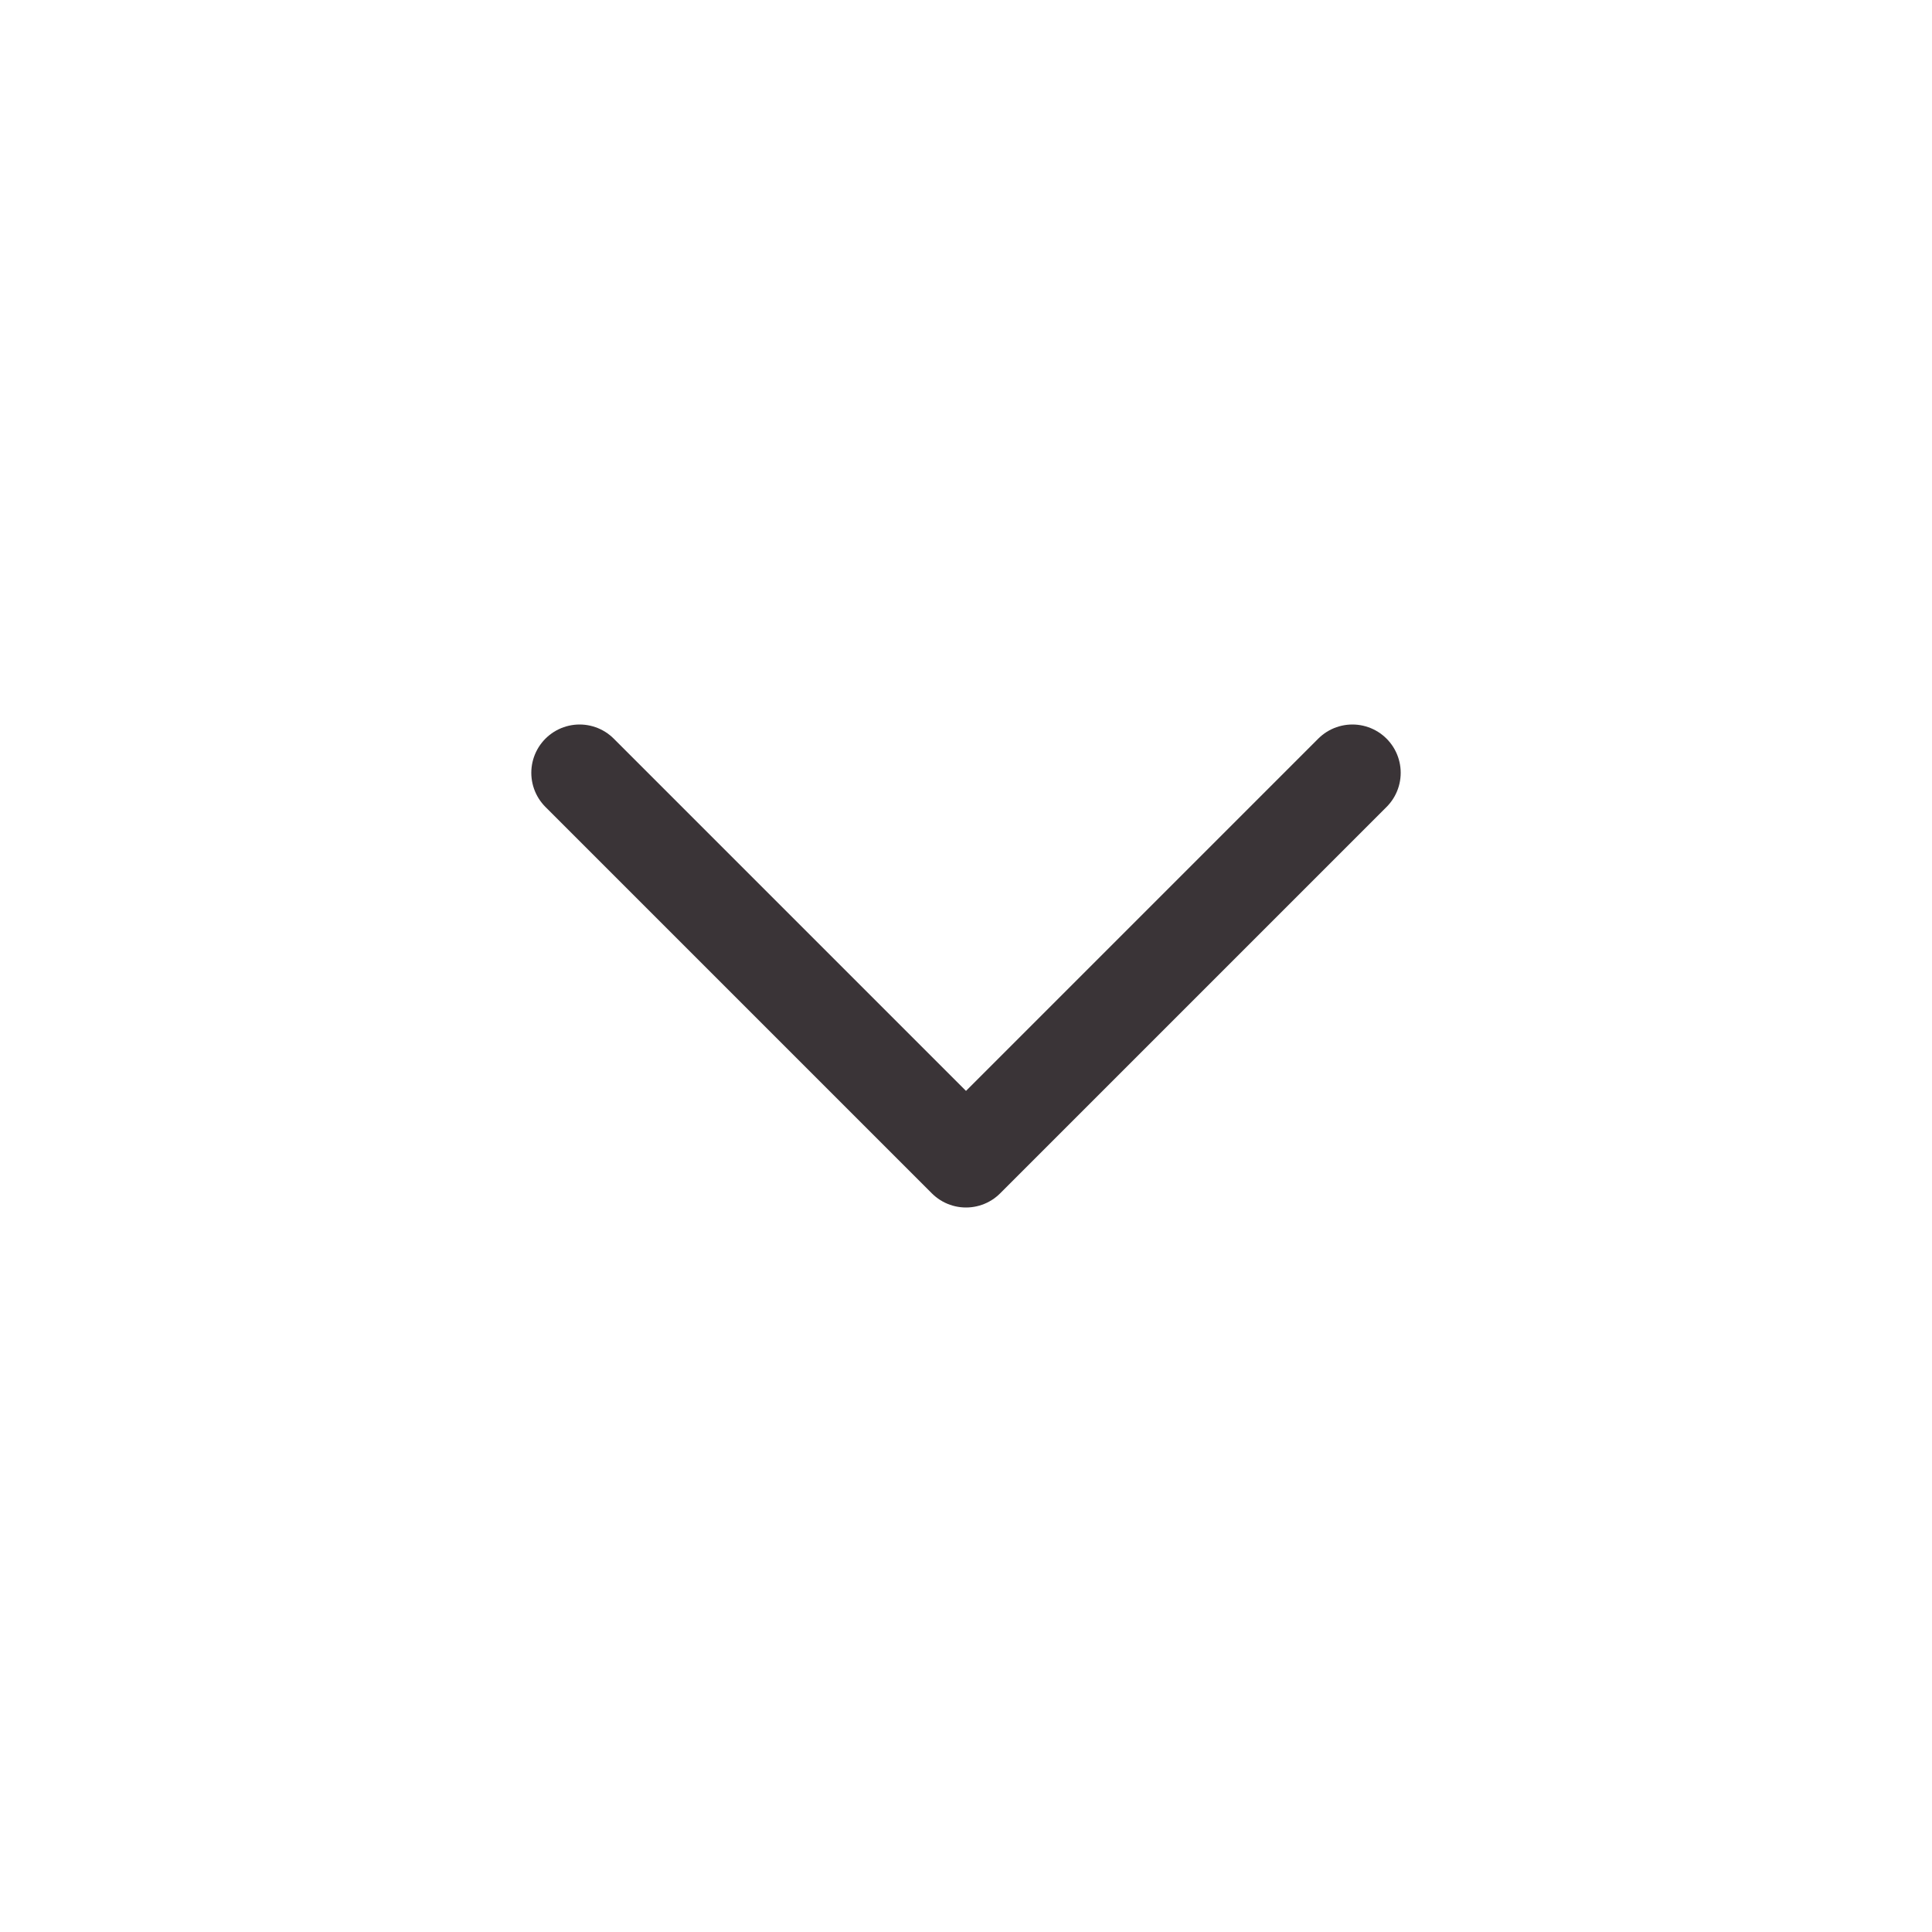
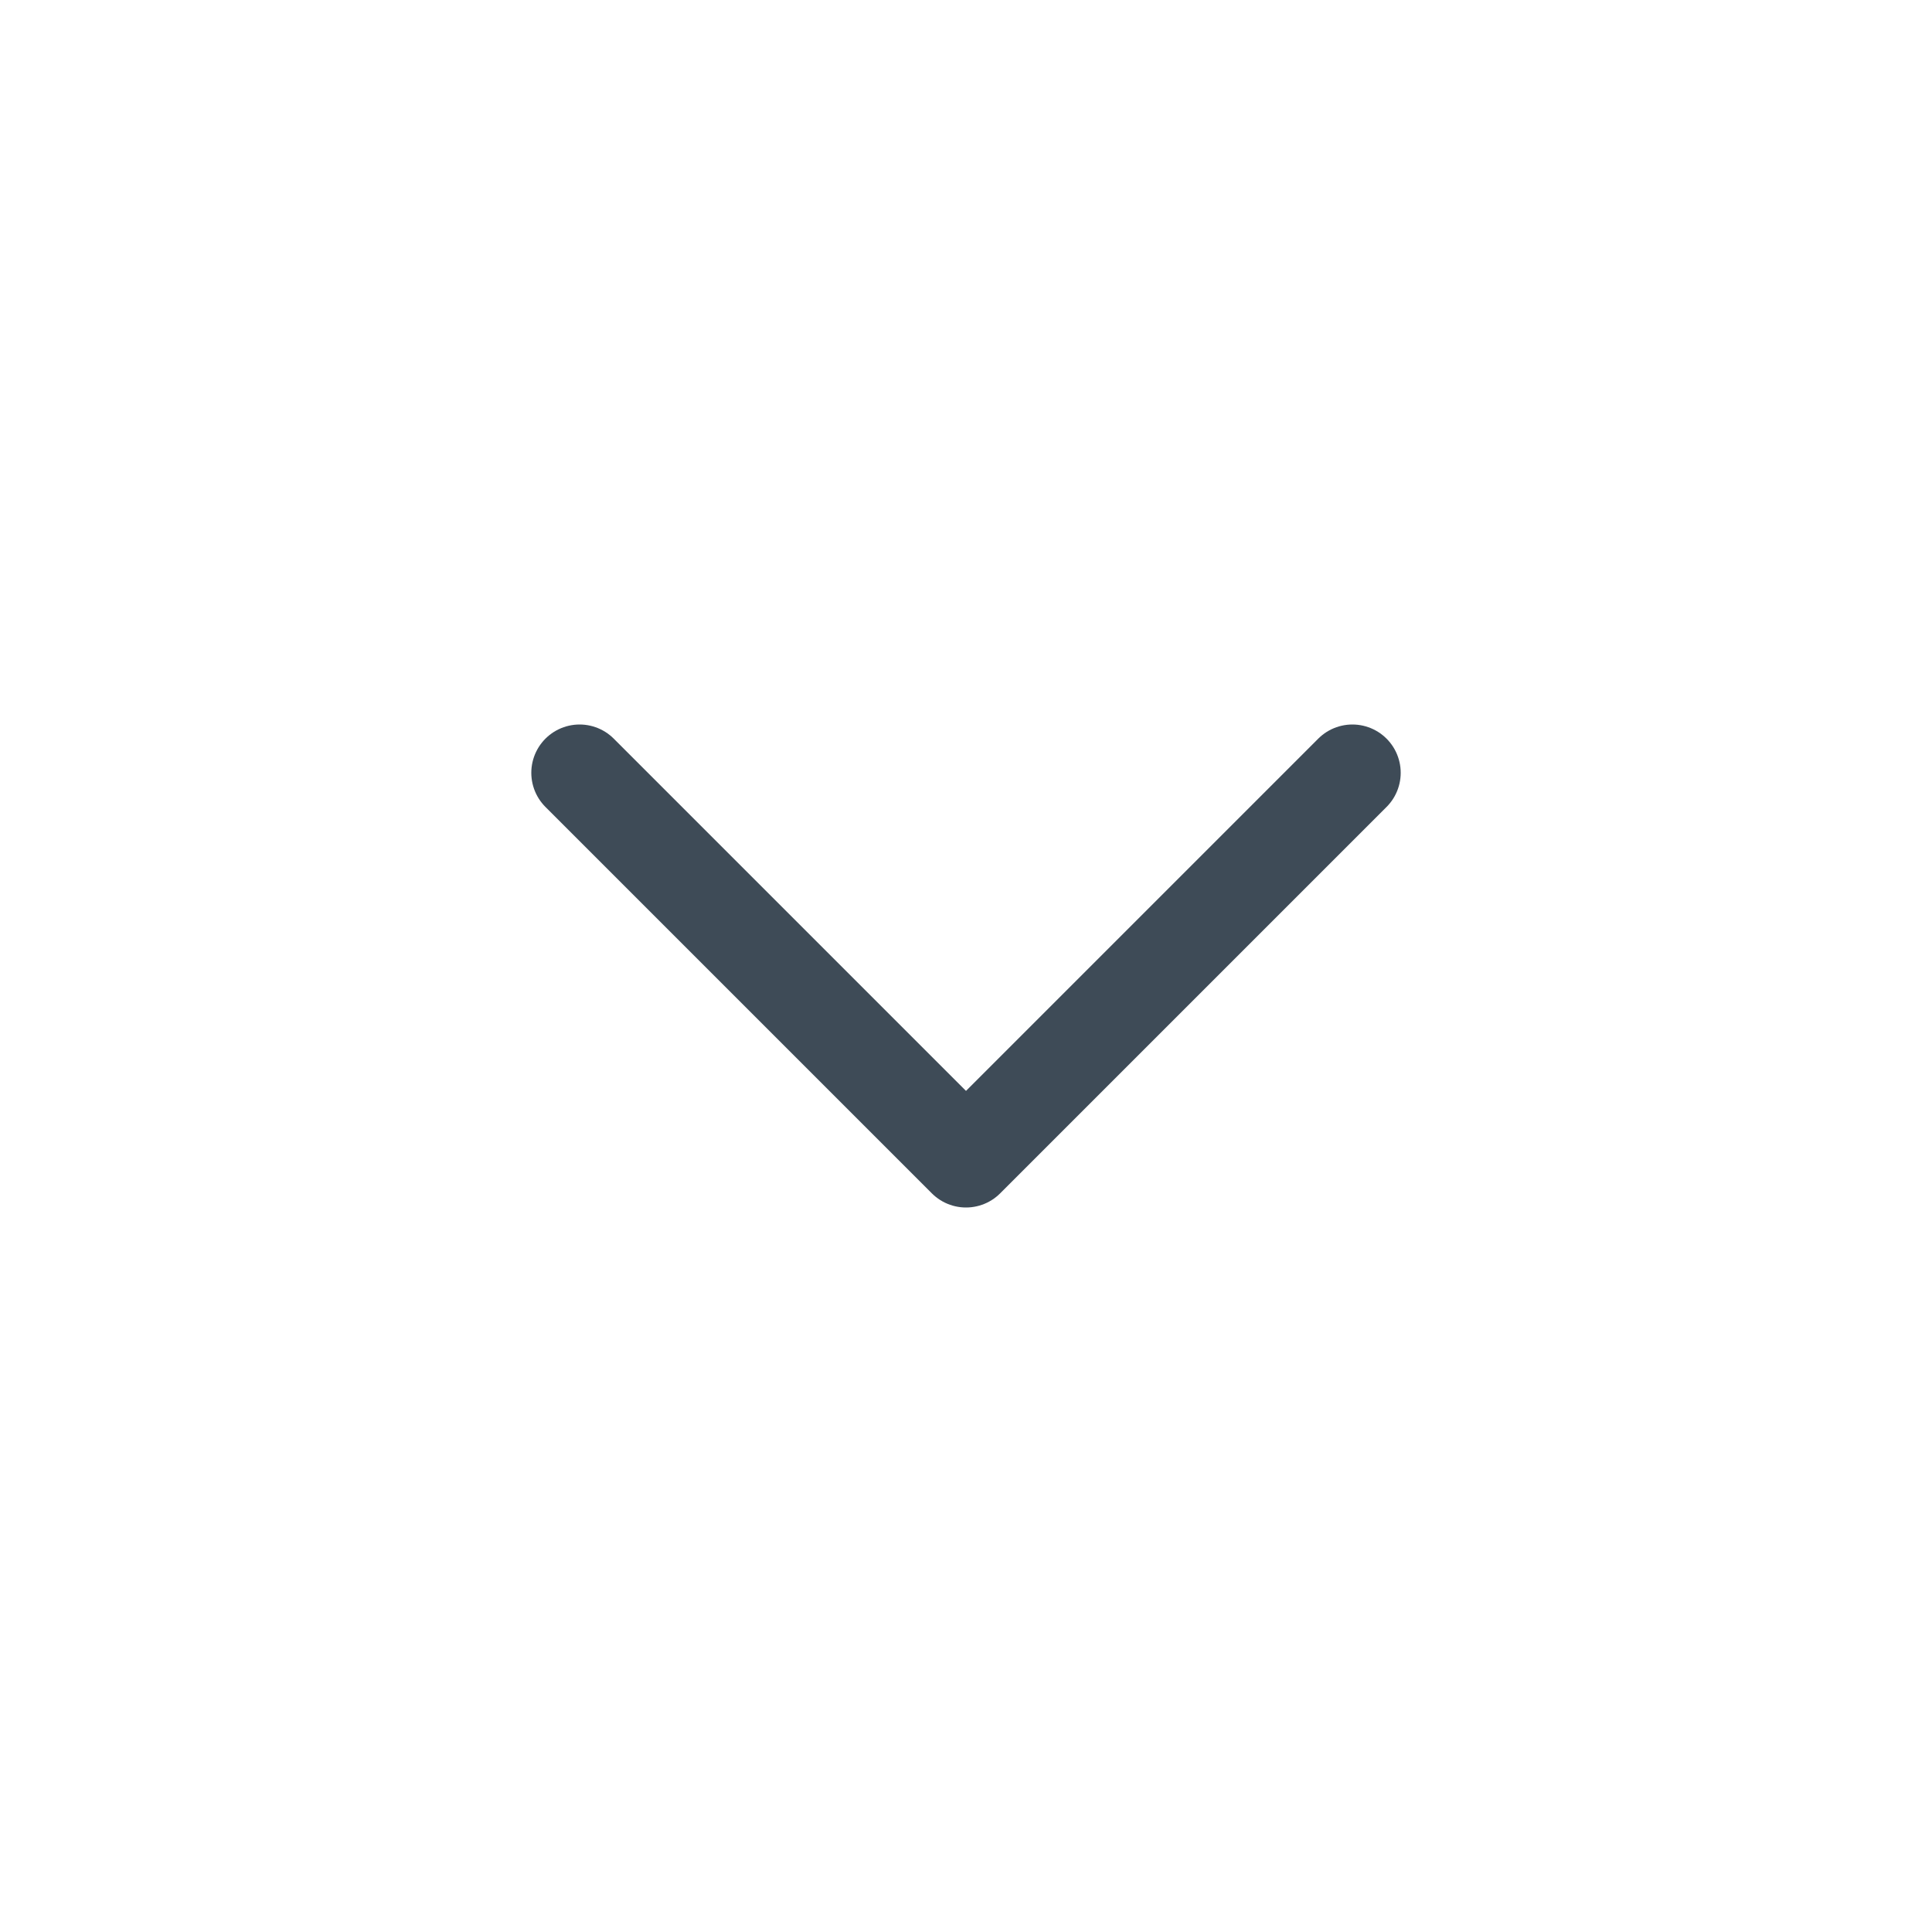
<svg xmlns="http://www.w3.org/2000/svg" viewBox="0 0 24 24" width="24" height="24">
-   <path d="M6 9l6 6 6-6" transform="translate(2.4 2.4) scale(.8)" fill="none" stroke="#3A3437" stroke-width="1.5" stroke-linecap="round" stroke-linejoin="round" />
+   <path d="M6 9l6 6 6-6" transform="translate(2.4 2.4) scale(.8)" fill="none" stroke="#3E4B57" stroke-width="1.5" stroke-linecap="round" stroke-linejoin="round" />
</svg>
